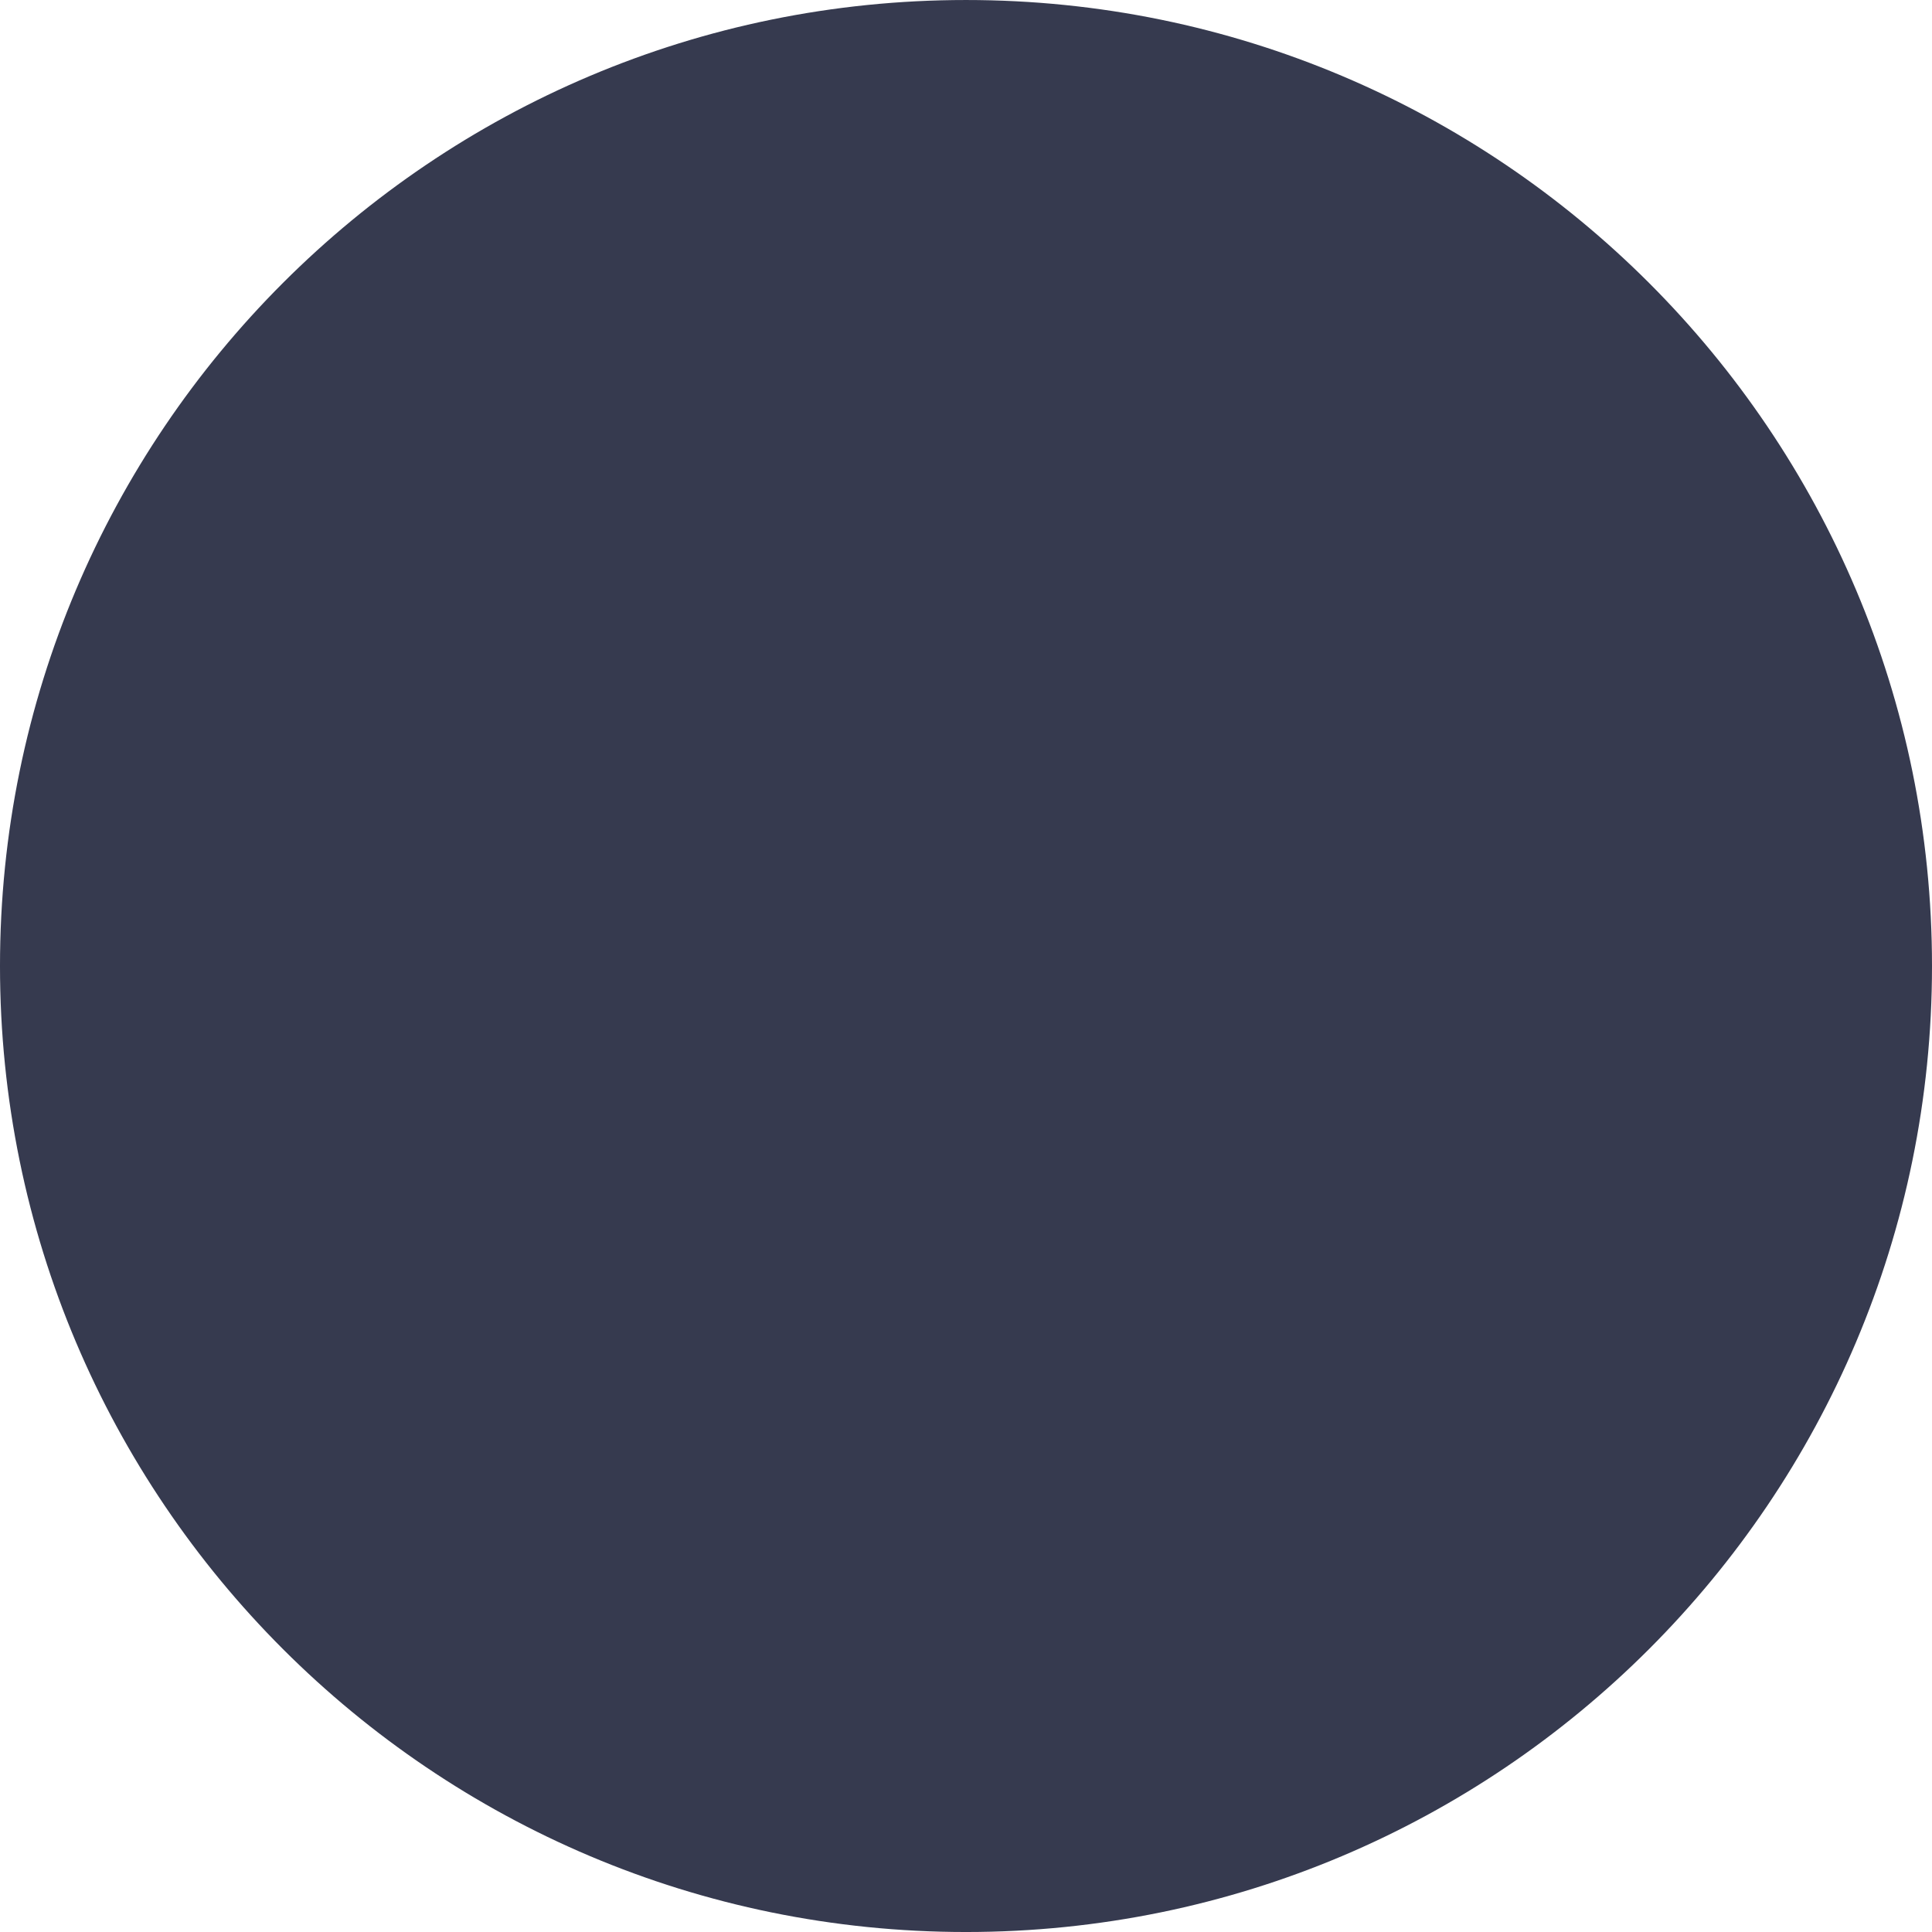
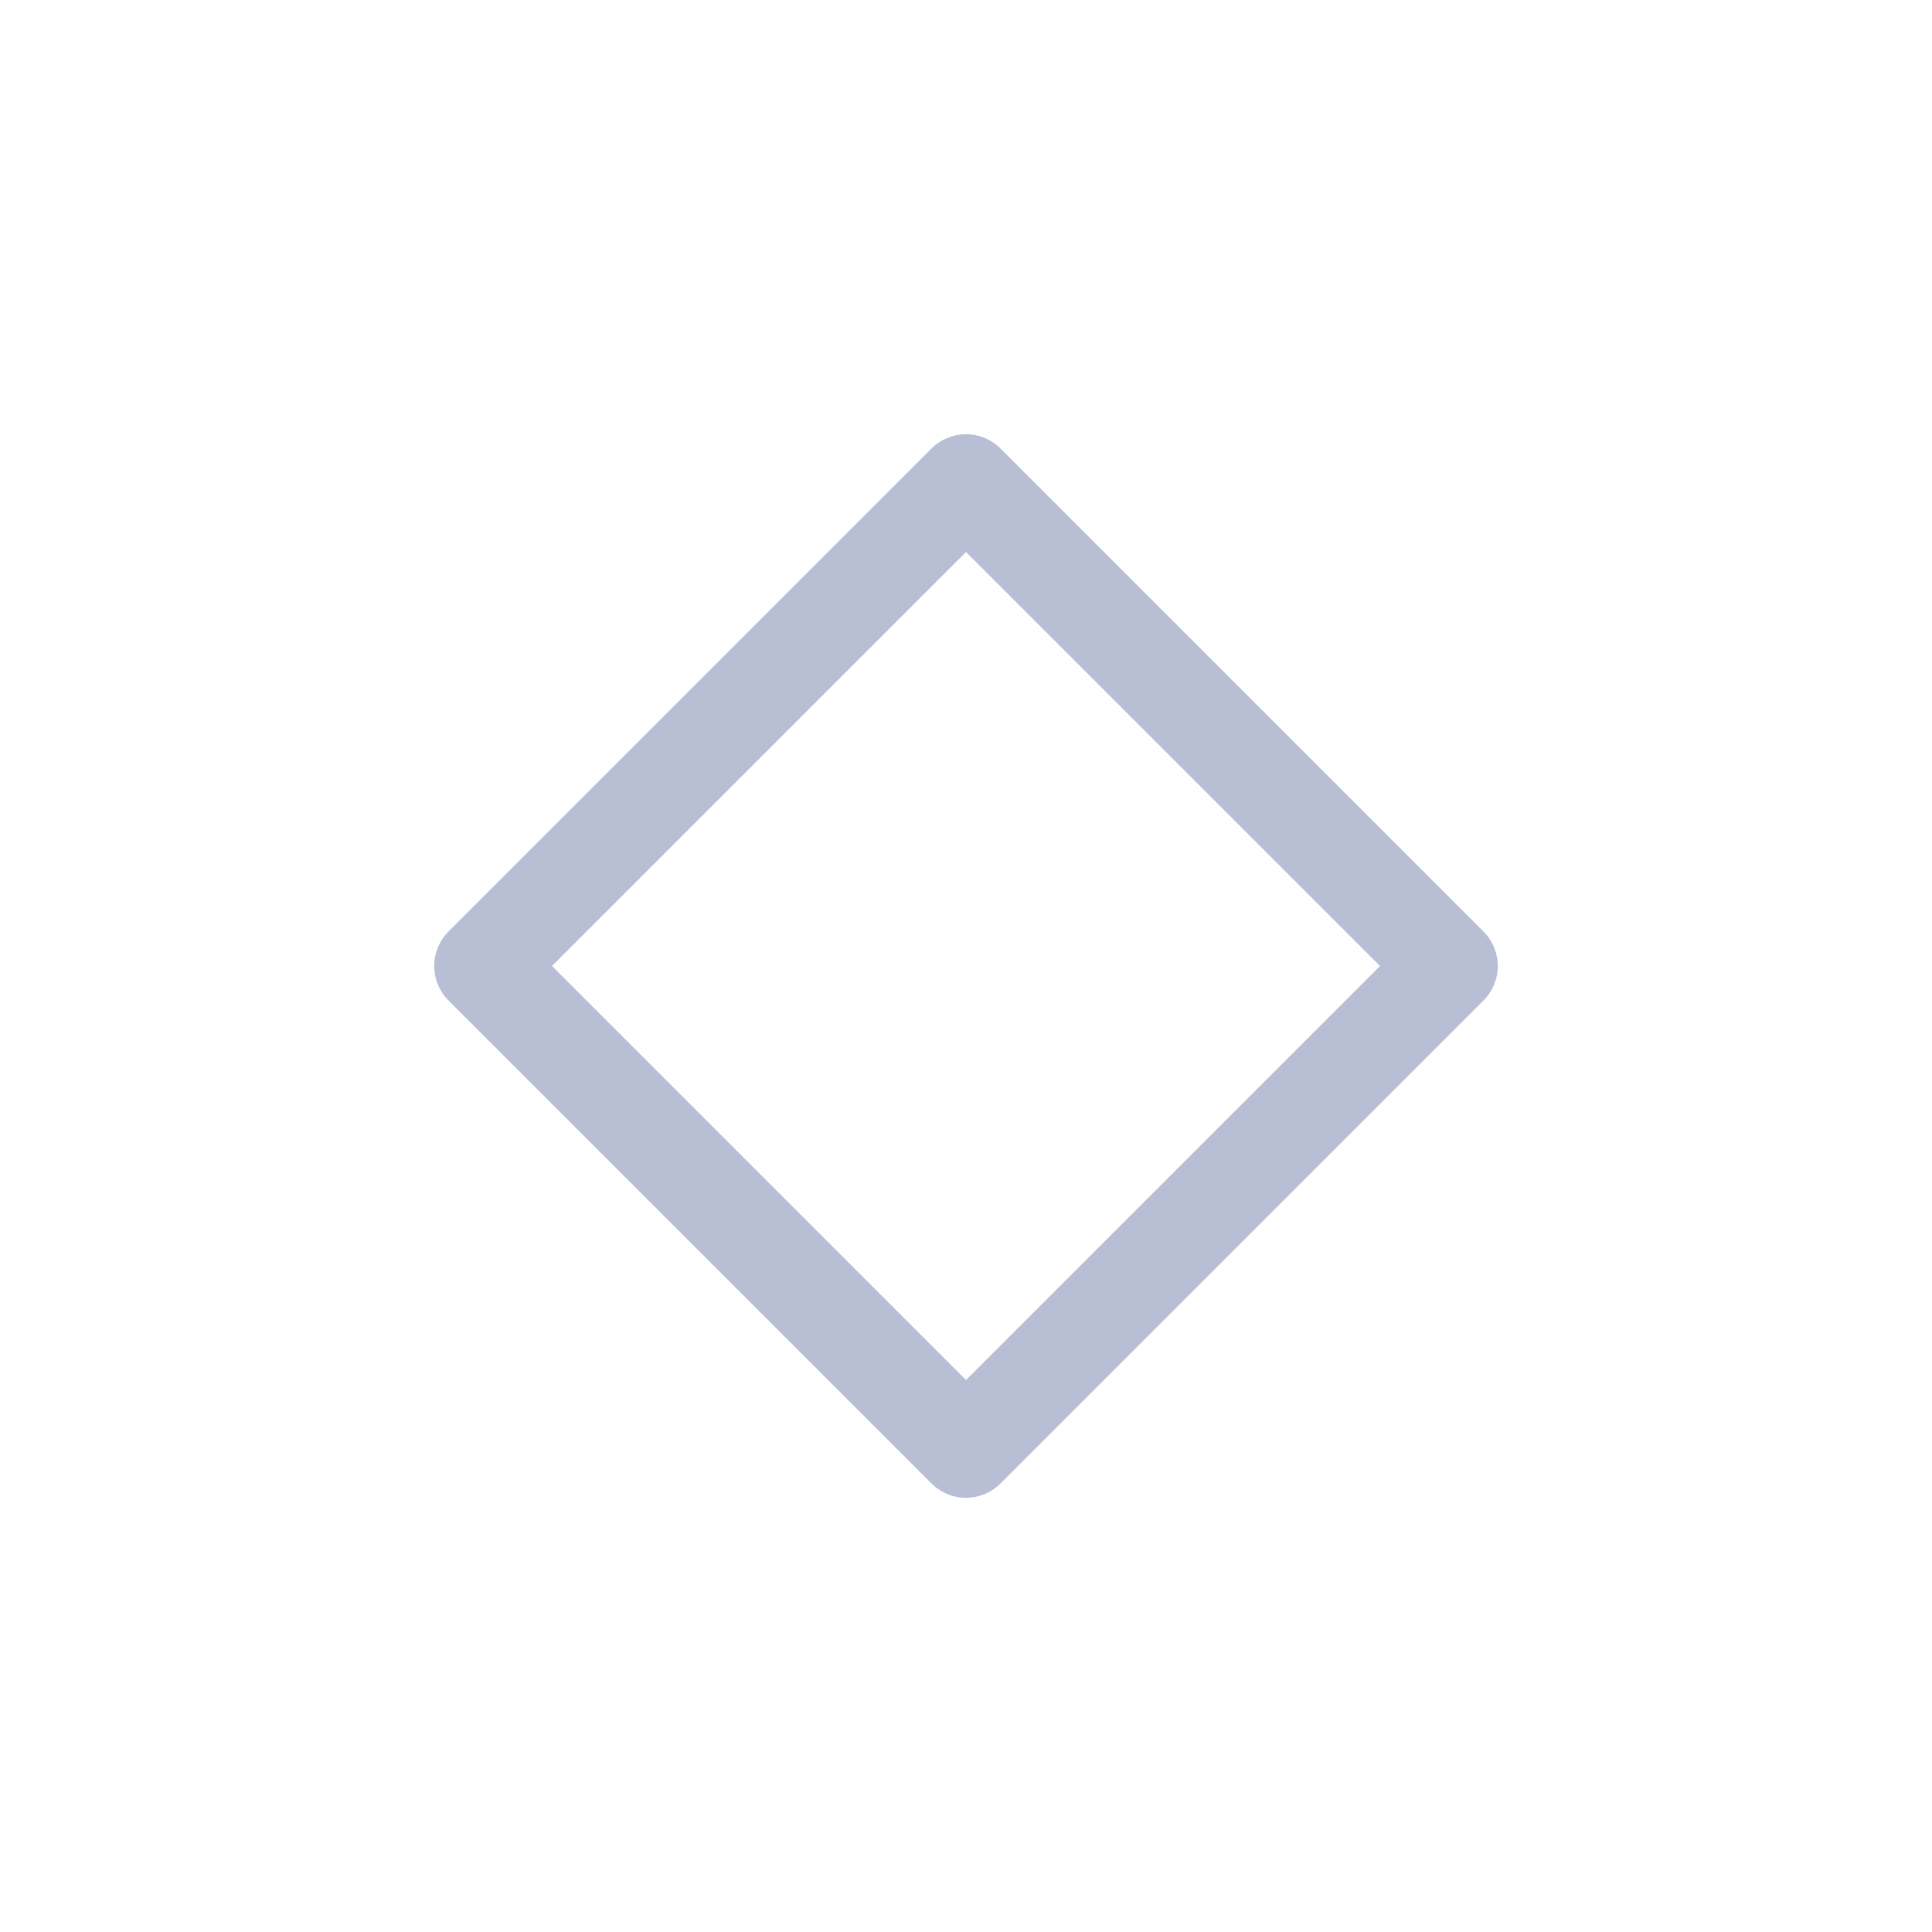
<svg xmlns="http://www.w3.org/2000/svg" viewBox="0 0 50 50" version="1.2" baseProfile="tiny">
  <defs>
</defs>
  <g fill="none" stroke="black" stroke-width="1" fill-rule="evenodd" stroke-linecap="square" stroke-linejoin="bevel">
-     <g fill="#363a4f" fill-opacity="1" stroke="none" transform="matrix(0.714286,0,0,0.714286,-232.143,-798.943)" font-family="Noto Sans" font-size="10" font-weight="400" font-style="normal">
-       <circle cx="360" cy="1153.52" r="35" />
+     <g fill="none" stroke="#000000" stroke-opacity="1" stroke-width="1" stroke-linecap="square" stroke-linejoin="bevel" transform="matrix(1,0,0,1,0,0)" font-family="Noto Sans" font-size="10" font-weight="400" font-style="normal">
+ </g>
+     <g fill="none" stroke="#b8bfd5" stroke-opacity="1" stroke-width="1.01" stroke-linecap="round" stroke-linejoin="round" transform="matrix(2.5,0,0,2.5,2.5,2.5)" font-family="Noto Sans" font-size="10" font-weight="400" font-style="normal">
+       <polygon fill-rule="evenodd" vector-effect="none" points="4,9 9,4 14,9 9,14 " />
    </g>
    <g fill="none" stroke="#000000" stroke-opacity="1" stroke-width="1" stroke-linecap="square" stroke-linejoin="bevel" transform="matrix(1,0,0,1,0,0)" font-family="Noto Sans" font-size="10" font-weight="400" font-style="normal">
</g>
  </g>
</svg>
